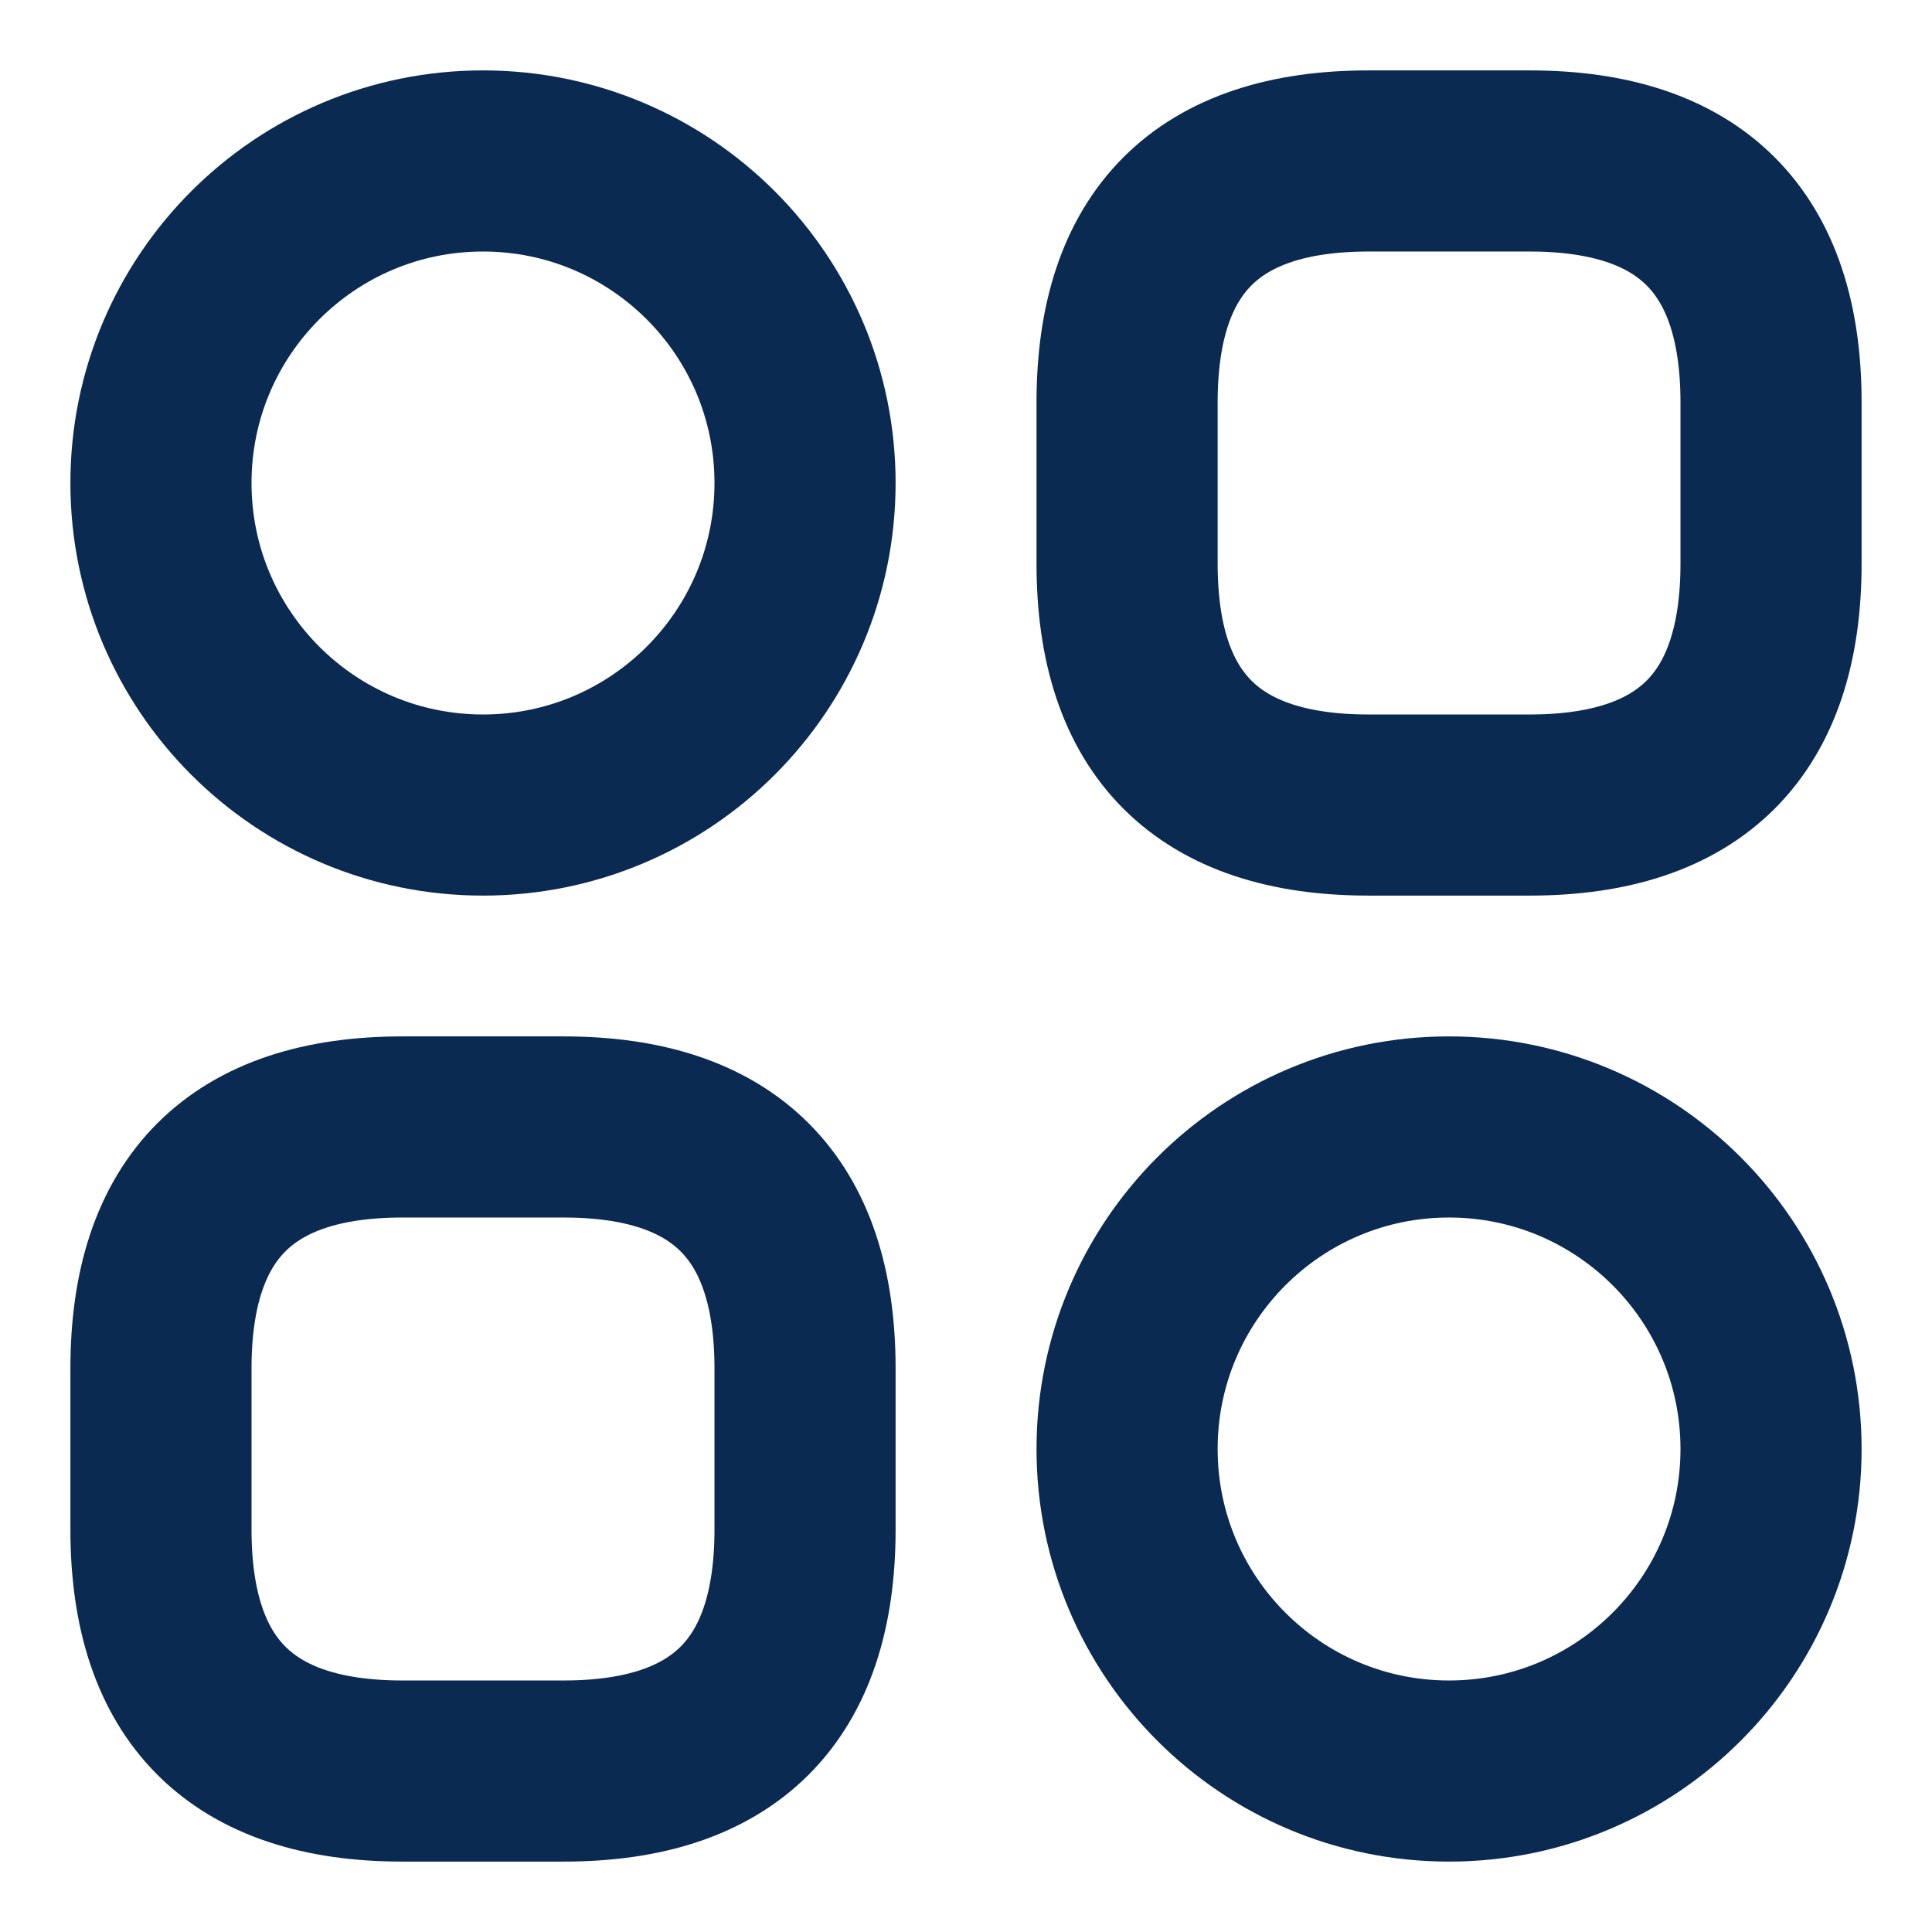
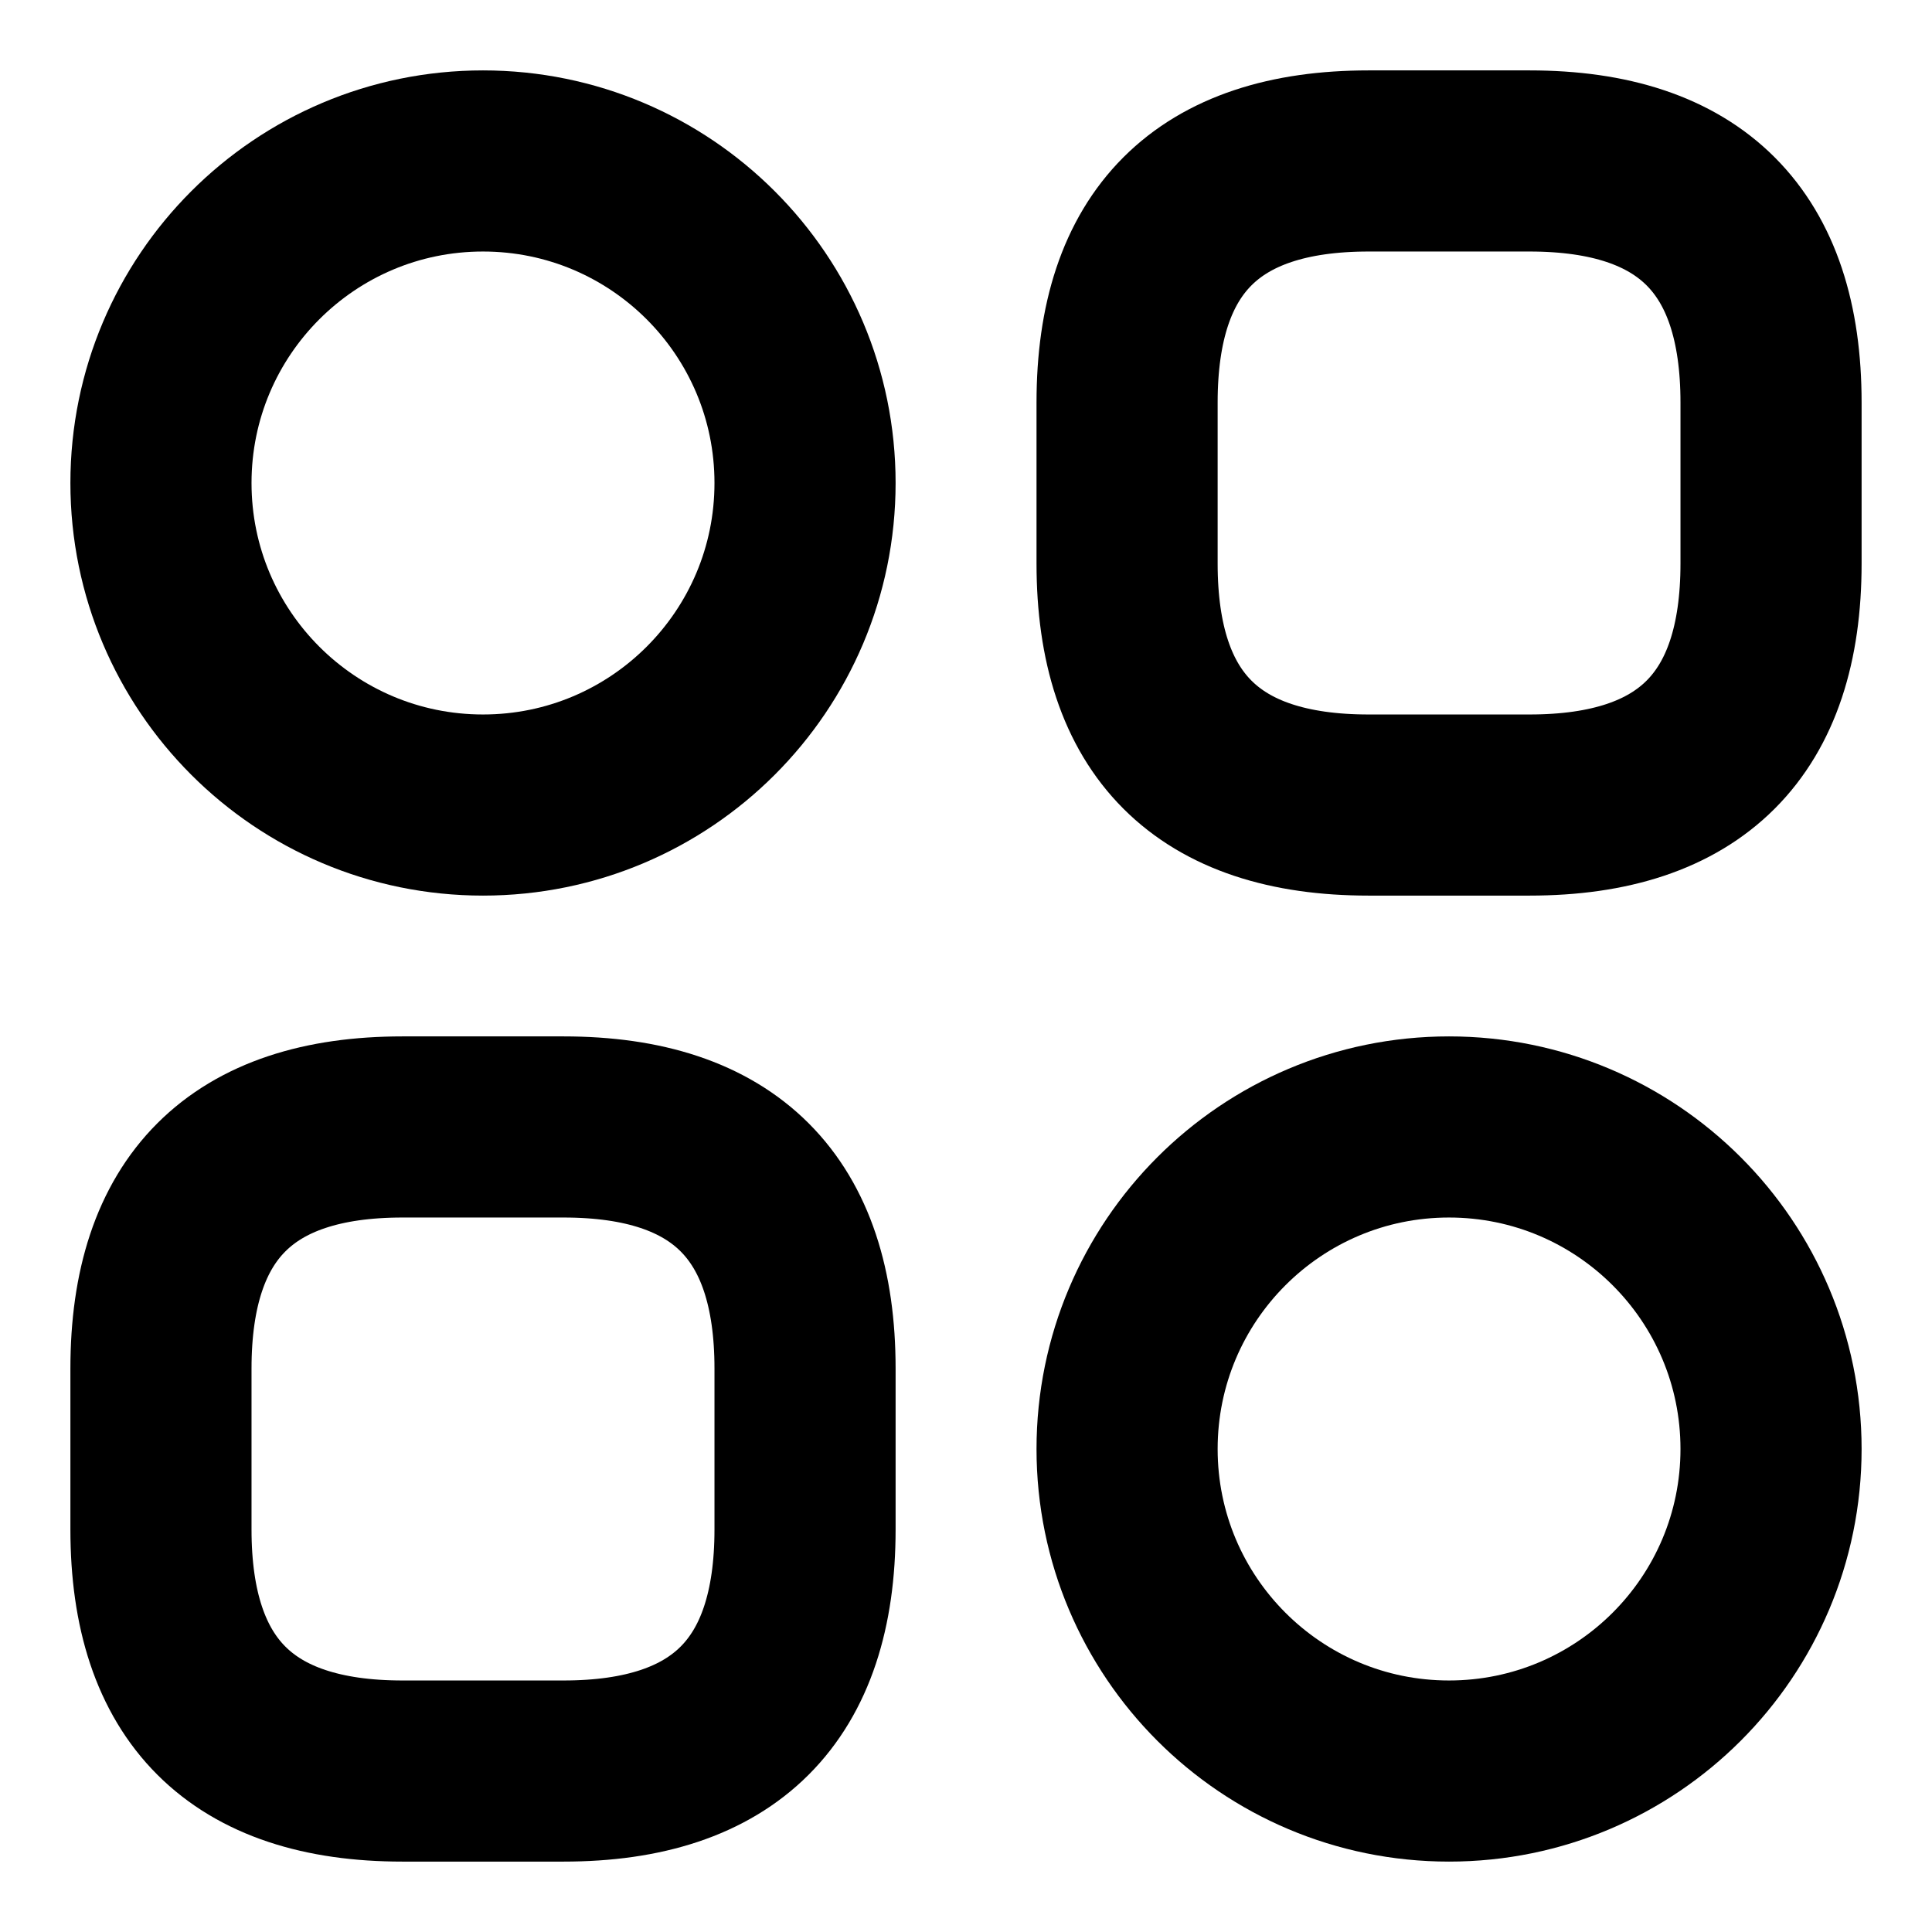
<svg xmlns="http://www.w3.org/2000/svg" width="16" height="16" viewBox="0 0 16 16" fill="none">
-   <path d="M11.334 6.667H12.667C14 6.667 14.667 6 14.667 4.667V3.333C14.667 2 14 1.333 12.667 1.333H11.334C10 1.333 9.334 2 9.334 3.333V4.667C9.334 6 10 6.667 11.334 6.667Z" stroke="#0A2A51" stroke-width="1.5" stroke-miterlimit="10" stroke-linecap="round" stroke-linejoin="round" />
-   <path d="M3.333 14.667H4.667C6 14.667 6.667 14 6.667 12.667V11.333C6.667 10 6 9.333 4.667 9.333H3.333C2 9.333 1.333 10 1.333 11.333V12.667C1.333 14 2 14.667 3.333 14.667Z" stroke="#0A2A51" stroke-width="1.5" stroke-miterlimit="10" stroke-linecap="round" stroke-linejoin="round" />
-   <path d="M4 6.667C5.473 6.667 6.667 5.473 6.667 4C6.667 2.527 5.473 1.333 4 1.333C2.527 1.333 1.333 2.527 1.333 4C1.333 5.473 2.527 6.667 4 6.667Z" stroke="#0A2A51" stroke-width="1.5" stroke-miterlimit="10" stroke-linecap="round" stroke-linejoin="round" />
-   <path d="M12 14.667C13.473 14.667 14.667 13.473 14.667 12C14.667 10.527 13.473 9.333 12 9.333C10.527 9.333 9.334 10.527 9.334 12C9.334 13.473 10.527 14.667 12 14.667Z" stroke="#0A2A51" stroke-width="1.5" stroke-miterlimit="10" stroke-linecap="round" stroke-linejoin="round" />
+   <path d="M11.334 6.667H12.667C14 6.667 14.667 6 14.667 4.667V3.333C14.667 2 14 1.333 12.667 1.333H11.334C10 1.333 9.334 2 9.334 3.333V4.667C9.334 6 10 6.667 11.334 6.667Z" fill="none" stroke="currentColor" stroke-width="1.5" stroke-miterlimit="10" stroke-linecap="round" stroke-linejoin="round" />
+   <path d="M3.333 14.667H4.667C6 14.667 6.667 14 6.667 12.667V11.333C6.667 10 6 9.333 4.667 9.333H3.333C2 9.333 1.333 10 1.333 11.333V12.667C1.333 14 2 14.667 3.333 14.667Z" fill="none" stroke="currentColor" stroke-width="1.5" stroke-miterlimit="10" stroke-linecap="round" stroke-linejoin="round" />
+   <path d="M4 6.667C5.473 6.667 6.667 5.473 6.667 4C6.667 2.527 5.473 1.333 4 1.333C2.527 1.333 1.333 2.527 1.333 4C1.333 5.473 2.527 6.667 4 6.667Z" fill="none" stroke="currentColor" stroke-width="1.5" stroke-miterlimit="10" stroke-linecap="round" stroke-linejoin="round" />
+   <path d="M12 14.667C13.473 14.667 14.667 13.473 14.667 12C14.667 10.527 13.473 9.333 12 9.333C10.527 9.333 9.334 10.527 9.334 12C9.334 13.473 10.527 14.667 12 14.667Z" fill="none" stroke="currentColor" stroke-width="1.5" stroke-miterlimit="10" stroke-linecap="round" stroke-linejoin="round" />
</svg>
